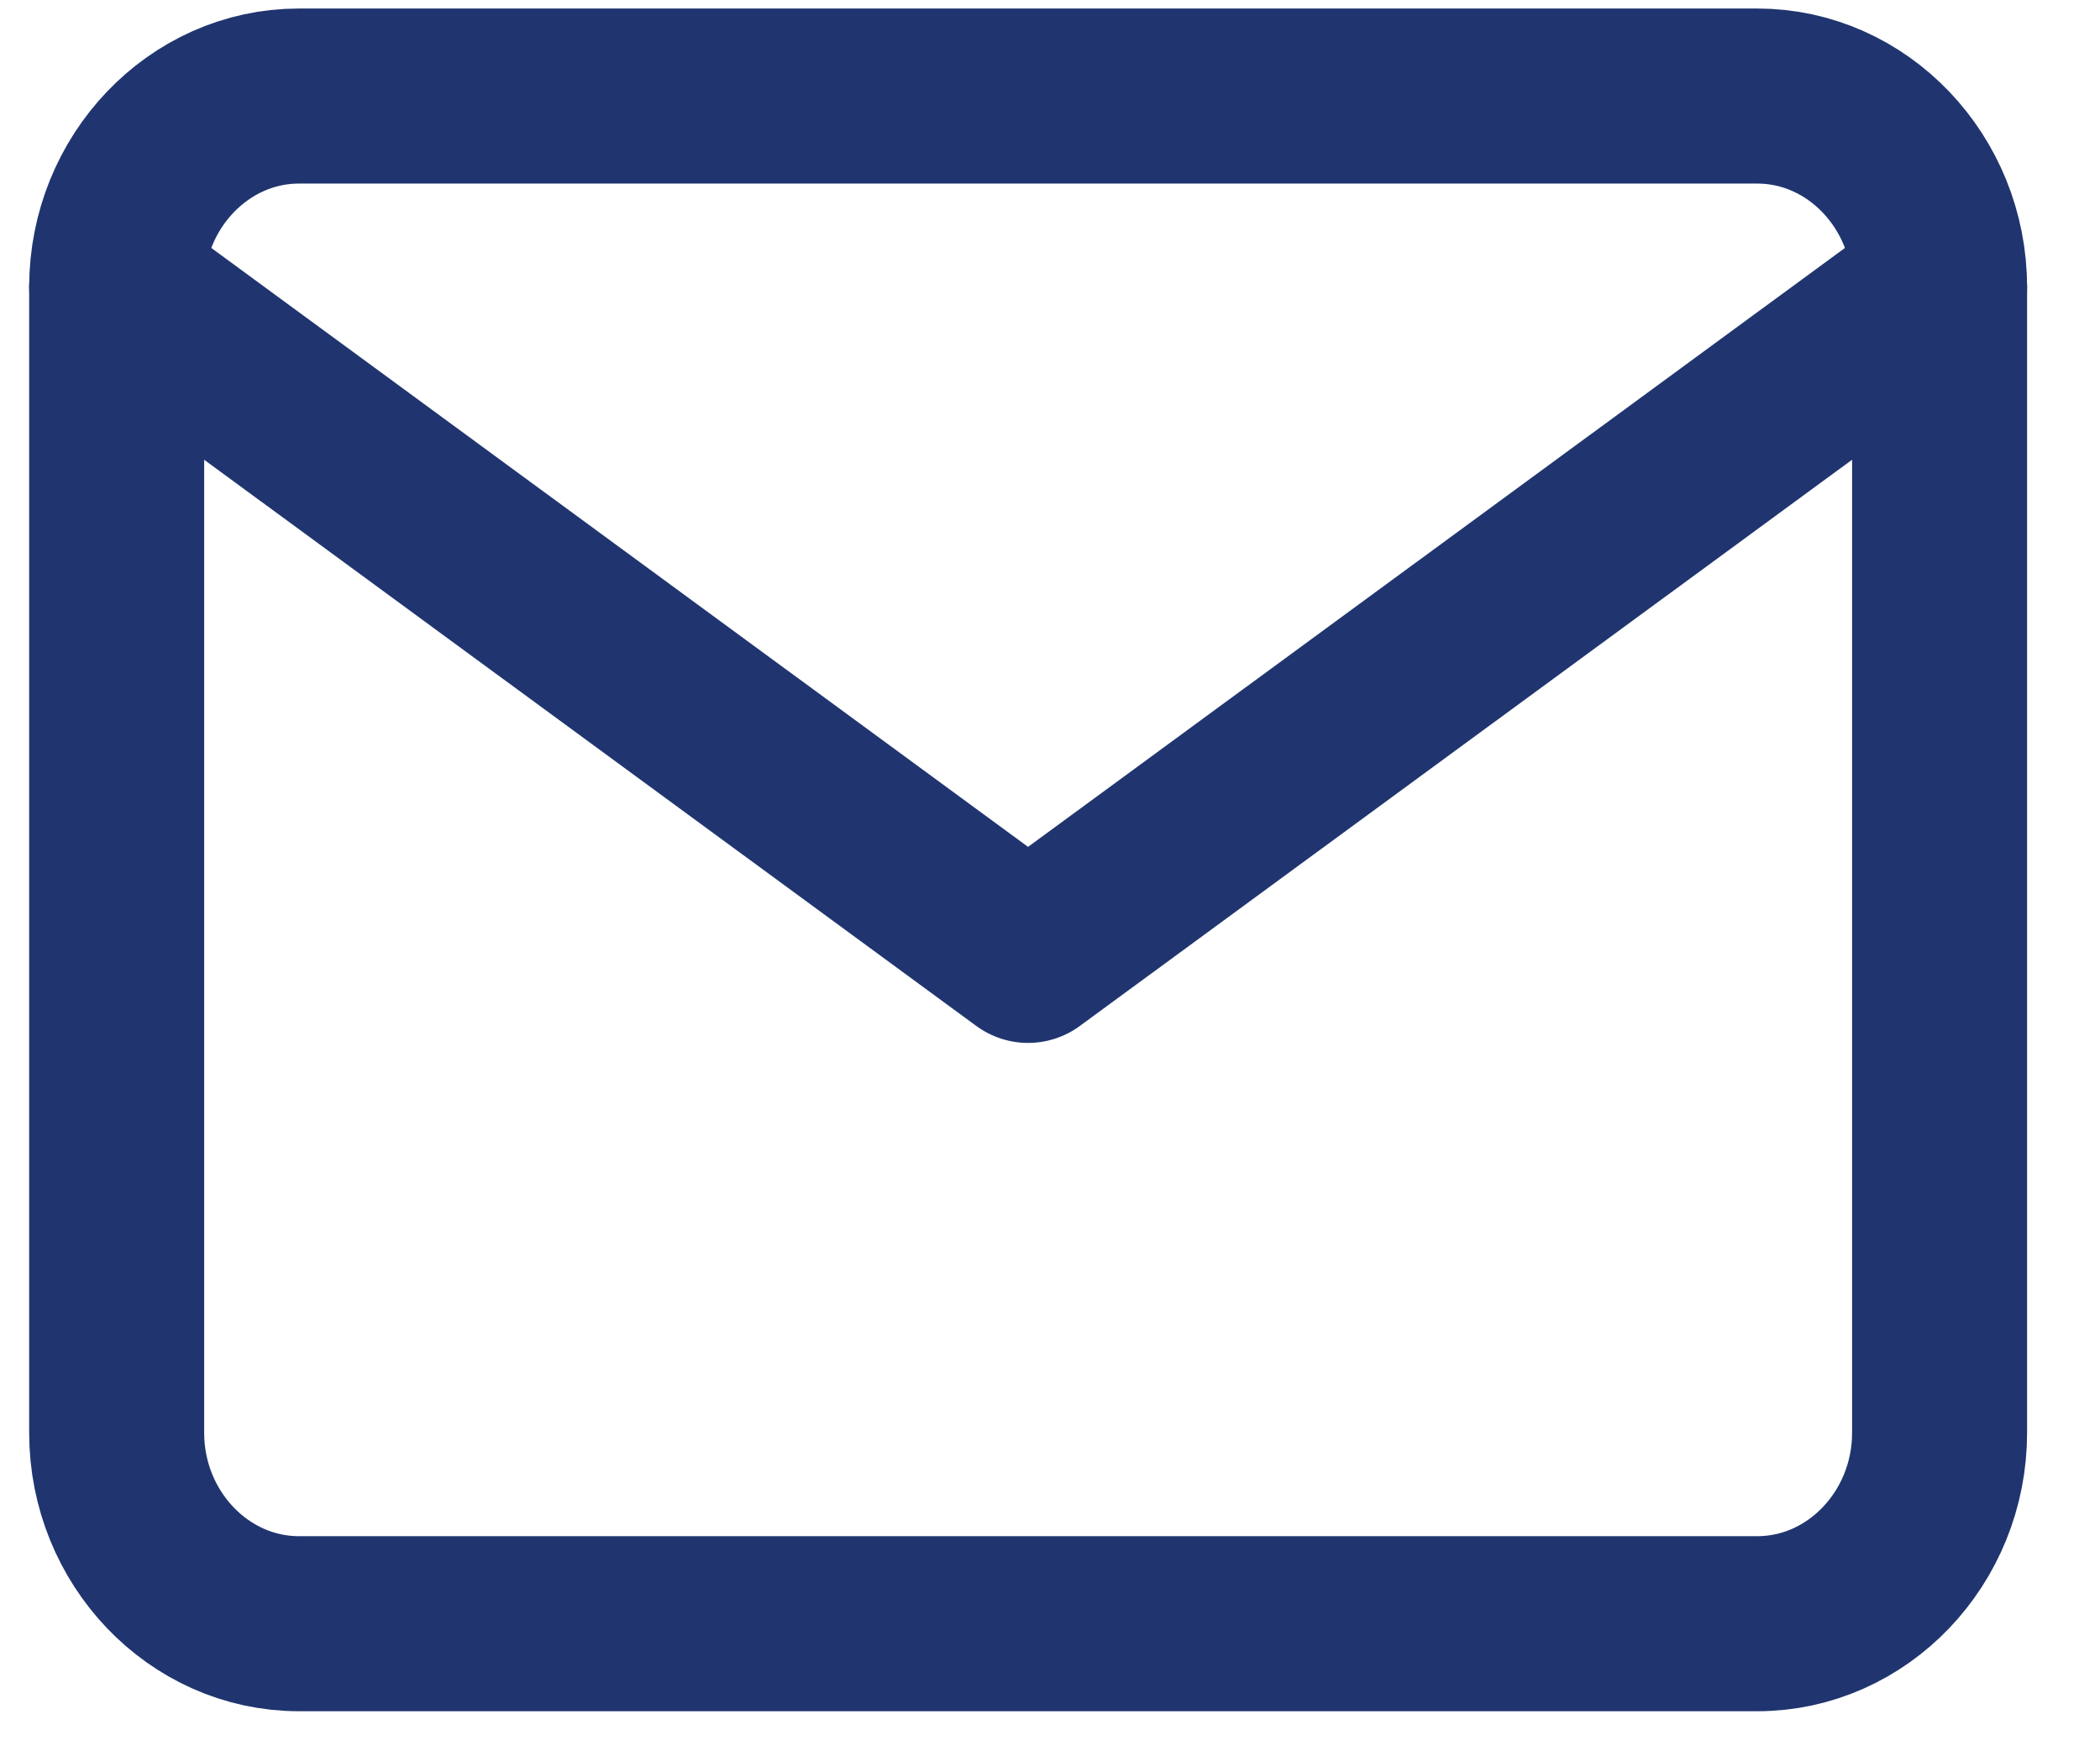
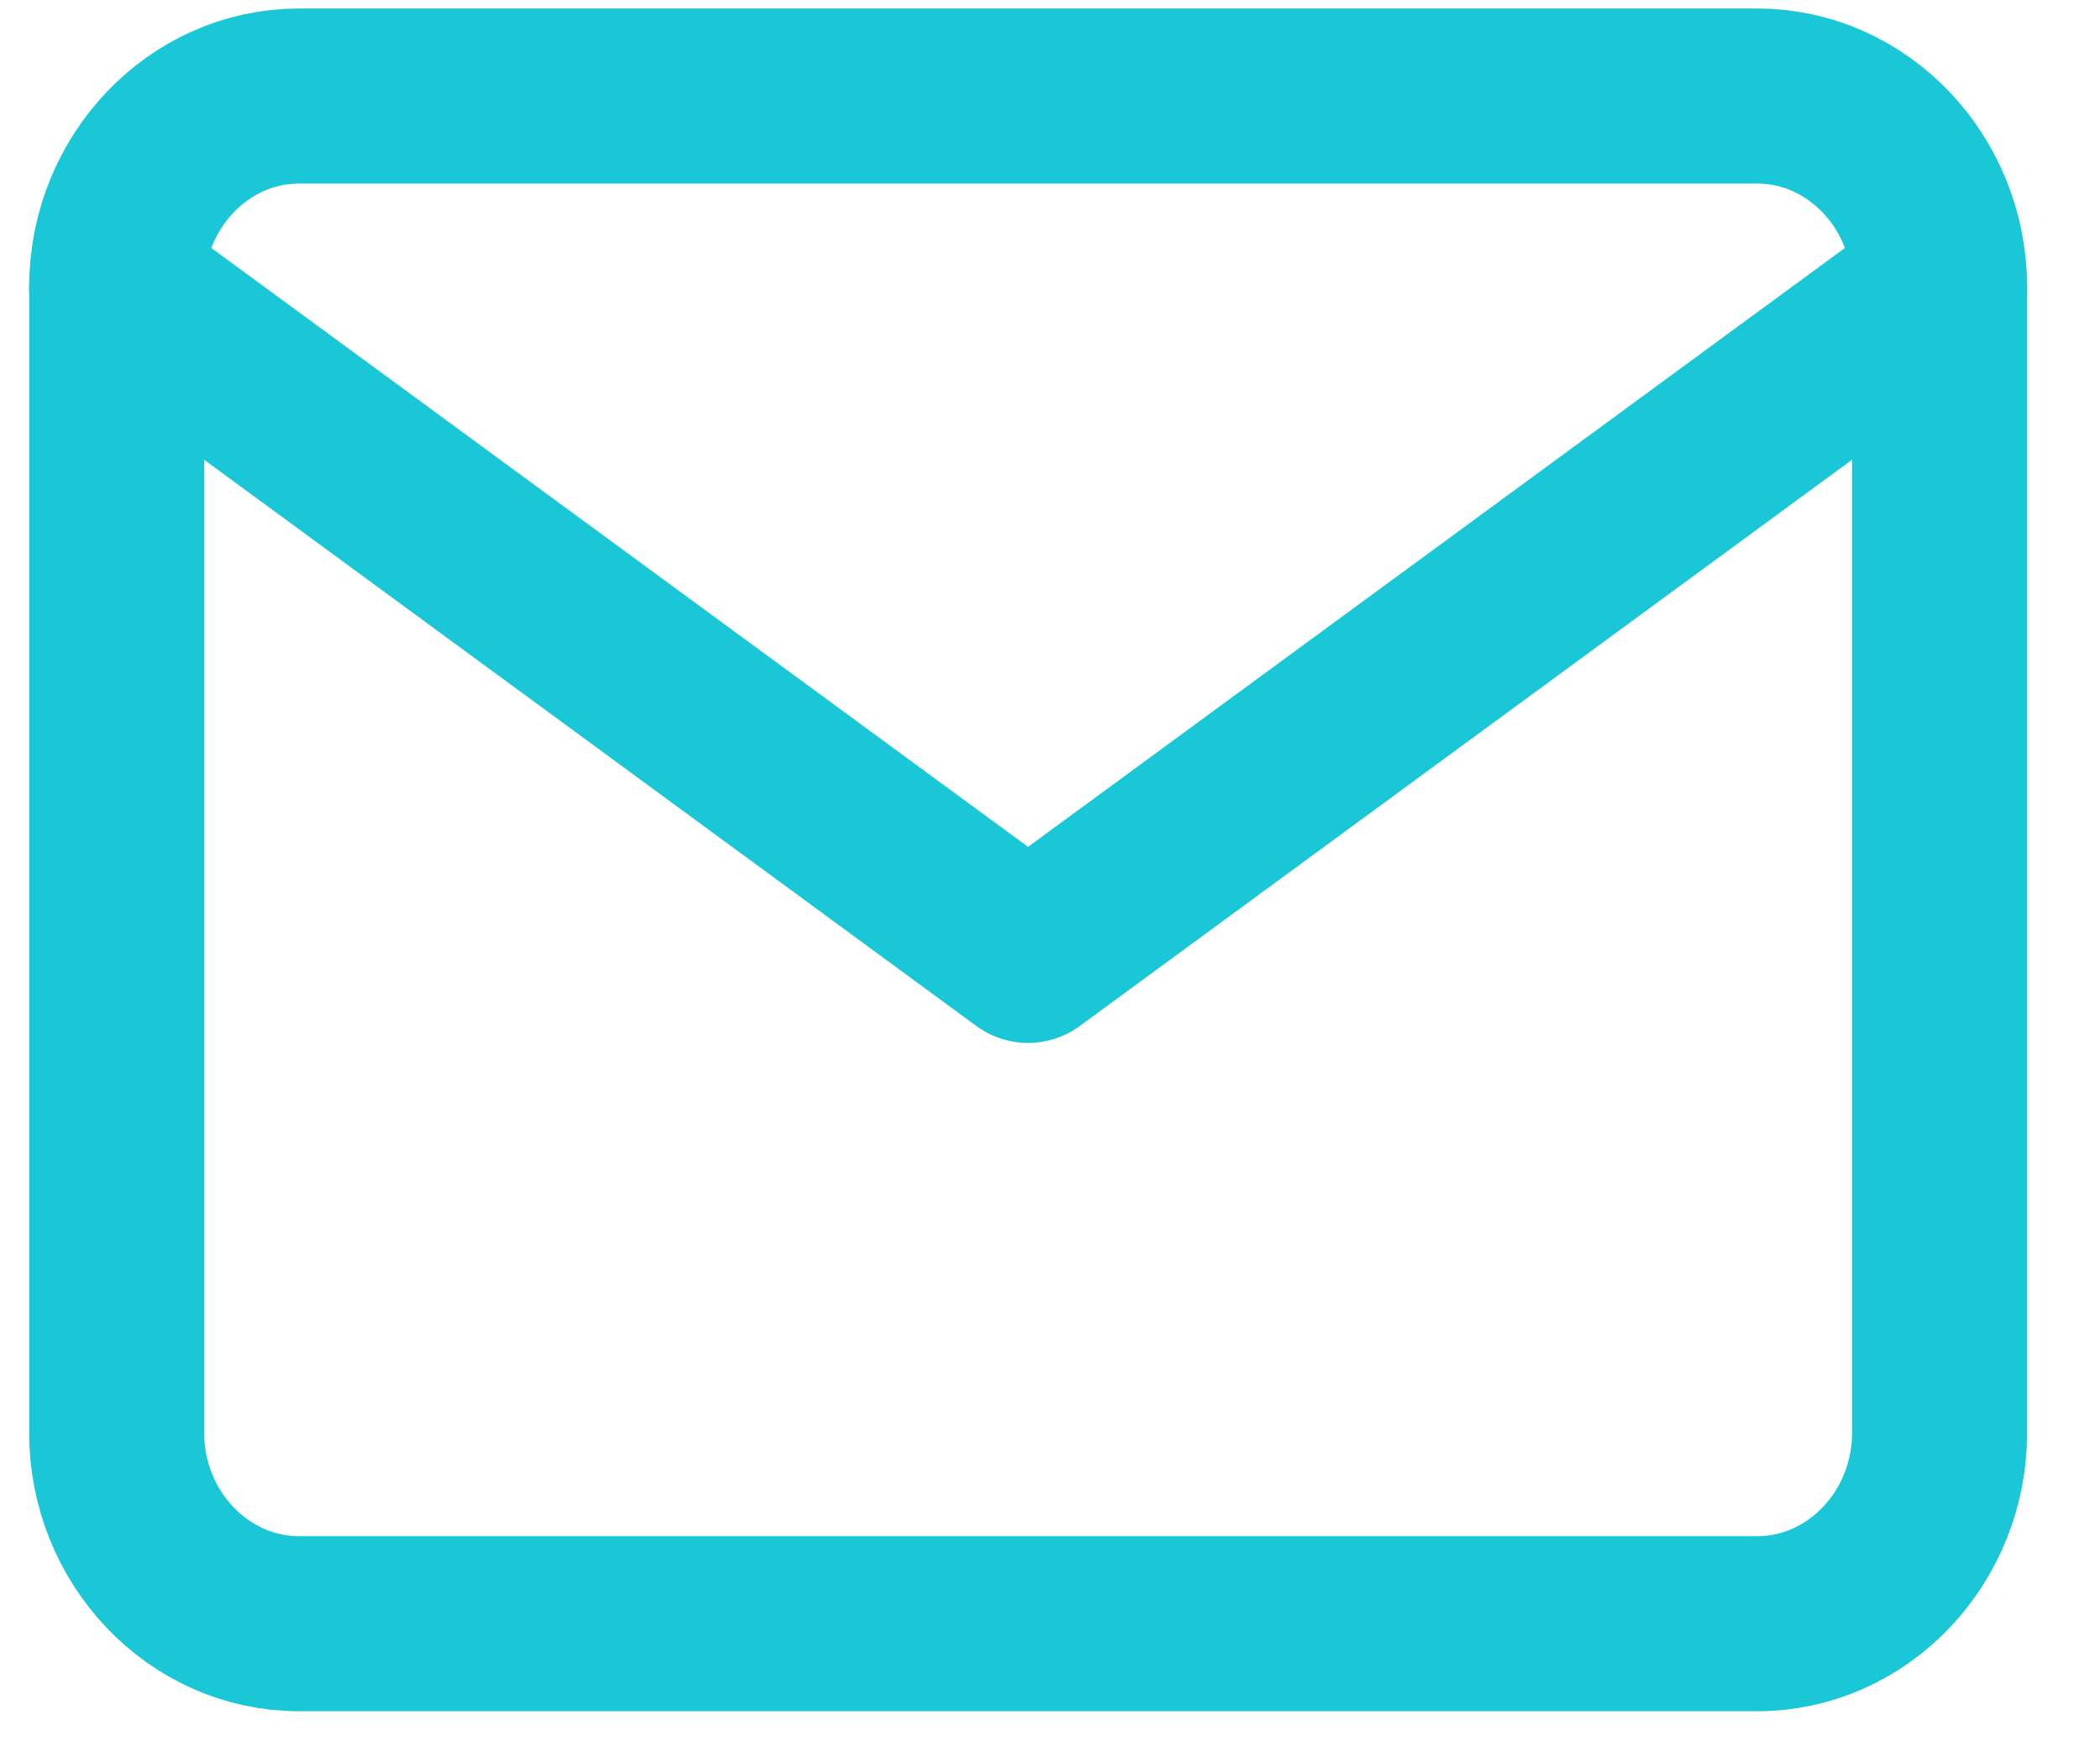
<svg xmlns="http://www.w3.org/2000/svg" width="18" height="15" viewBox="0 0 18 15" fill="none">
-   <path d="M2.562 0.823H15.062C15.922 0.823 16.625 1.56 16.625 2.46V12.278C16.625 13.178 15.922 13.914 15.062 13.914H2.562C1.703 13.914 1 13.178 1 12.278V2.46C1 1.56 1.703 0.823 2.562 0.823Z" stroke="#20356F" stroke-width="1.5" stroke-linecap="round" stroke-linejoin="round" />
-   <path d="M16.625 2.46L8.812 8.187L1 2.46" stroke="#20356F" stroke-width="1.5" stroke-linecap="round" stroke-linejoin="round" />
+   <path d="M2.562 0.823H15.062C15.922 0.823 16.625 1.56 16.625 2.46V12.278C16.625 13.178 15.922 13.914 15.062 13.914H2.562C1.703 13.914 1 13.178 1 12.278V2.46C1 1.56 1.703 0.823 2.562 0.823Z" stroke="#1AC7D6" stroke-width="1.5" stroke-linecap="round" stroke-linejoin="round" />
+   <path d="M16.625 2.46L8.812 8.187L1 2.46" stroke="#1AC7D6" stroke-width="1.5" stroke-linecap="round" stroke-linejoin="round" />
</svg>
